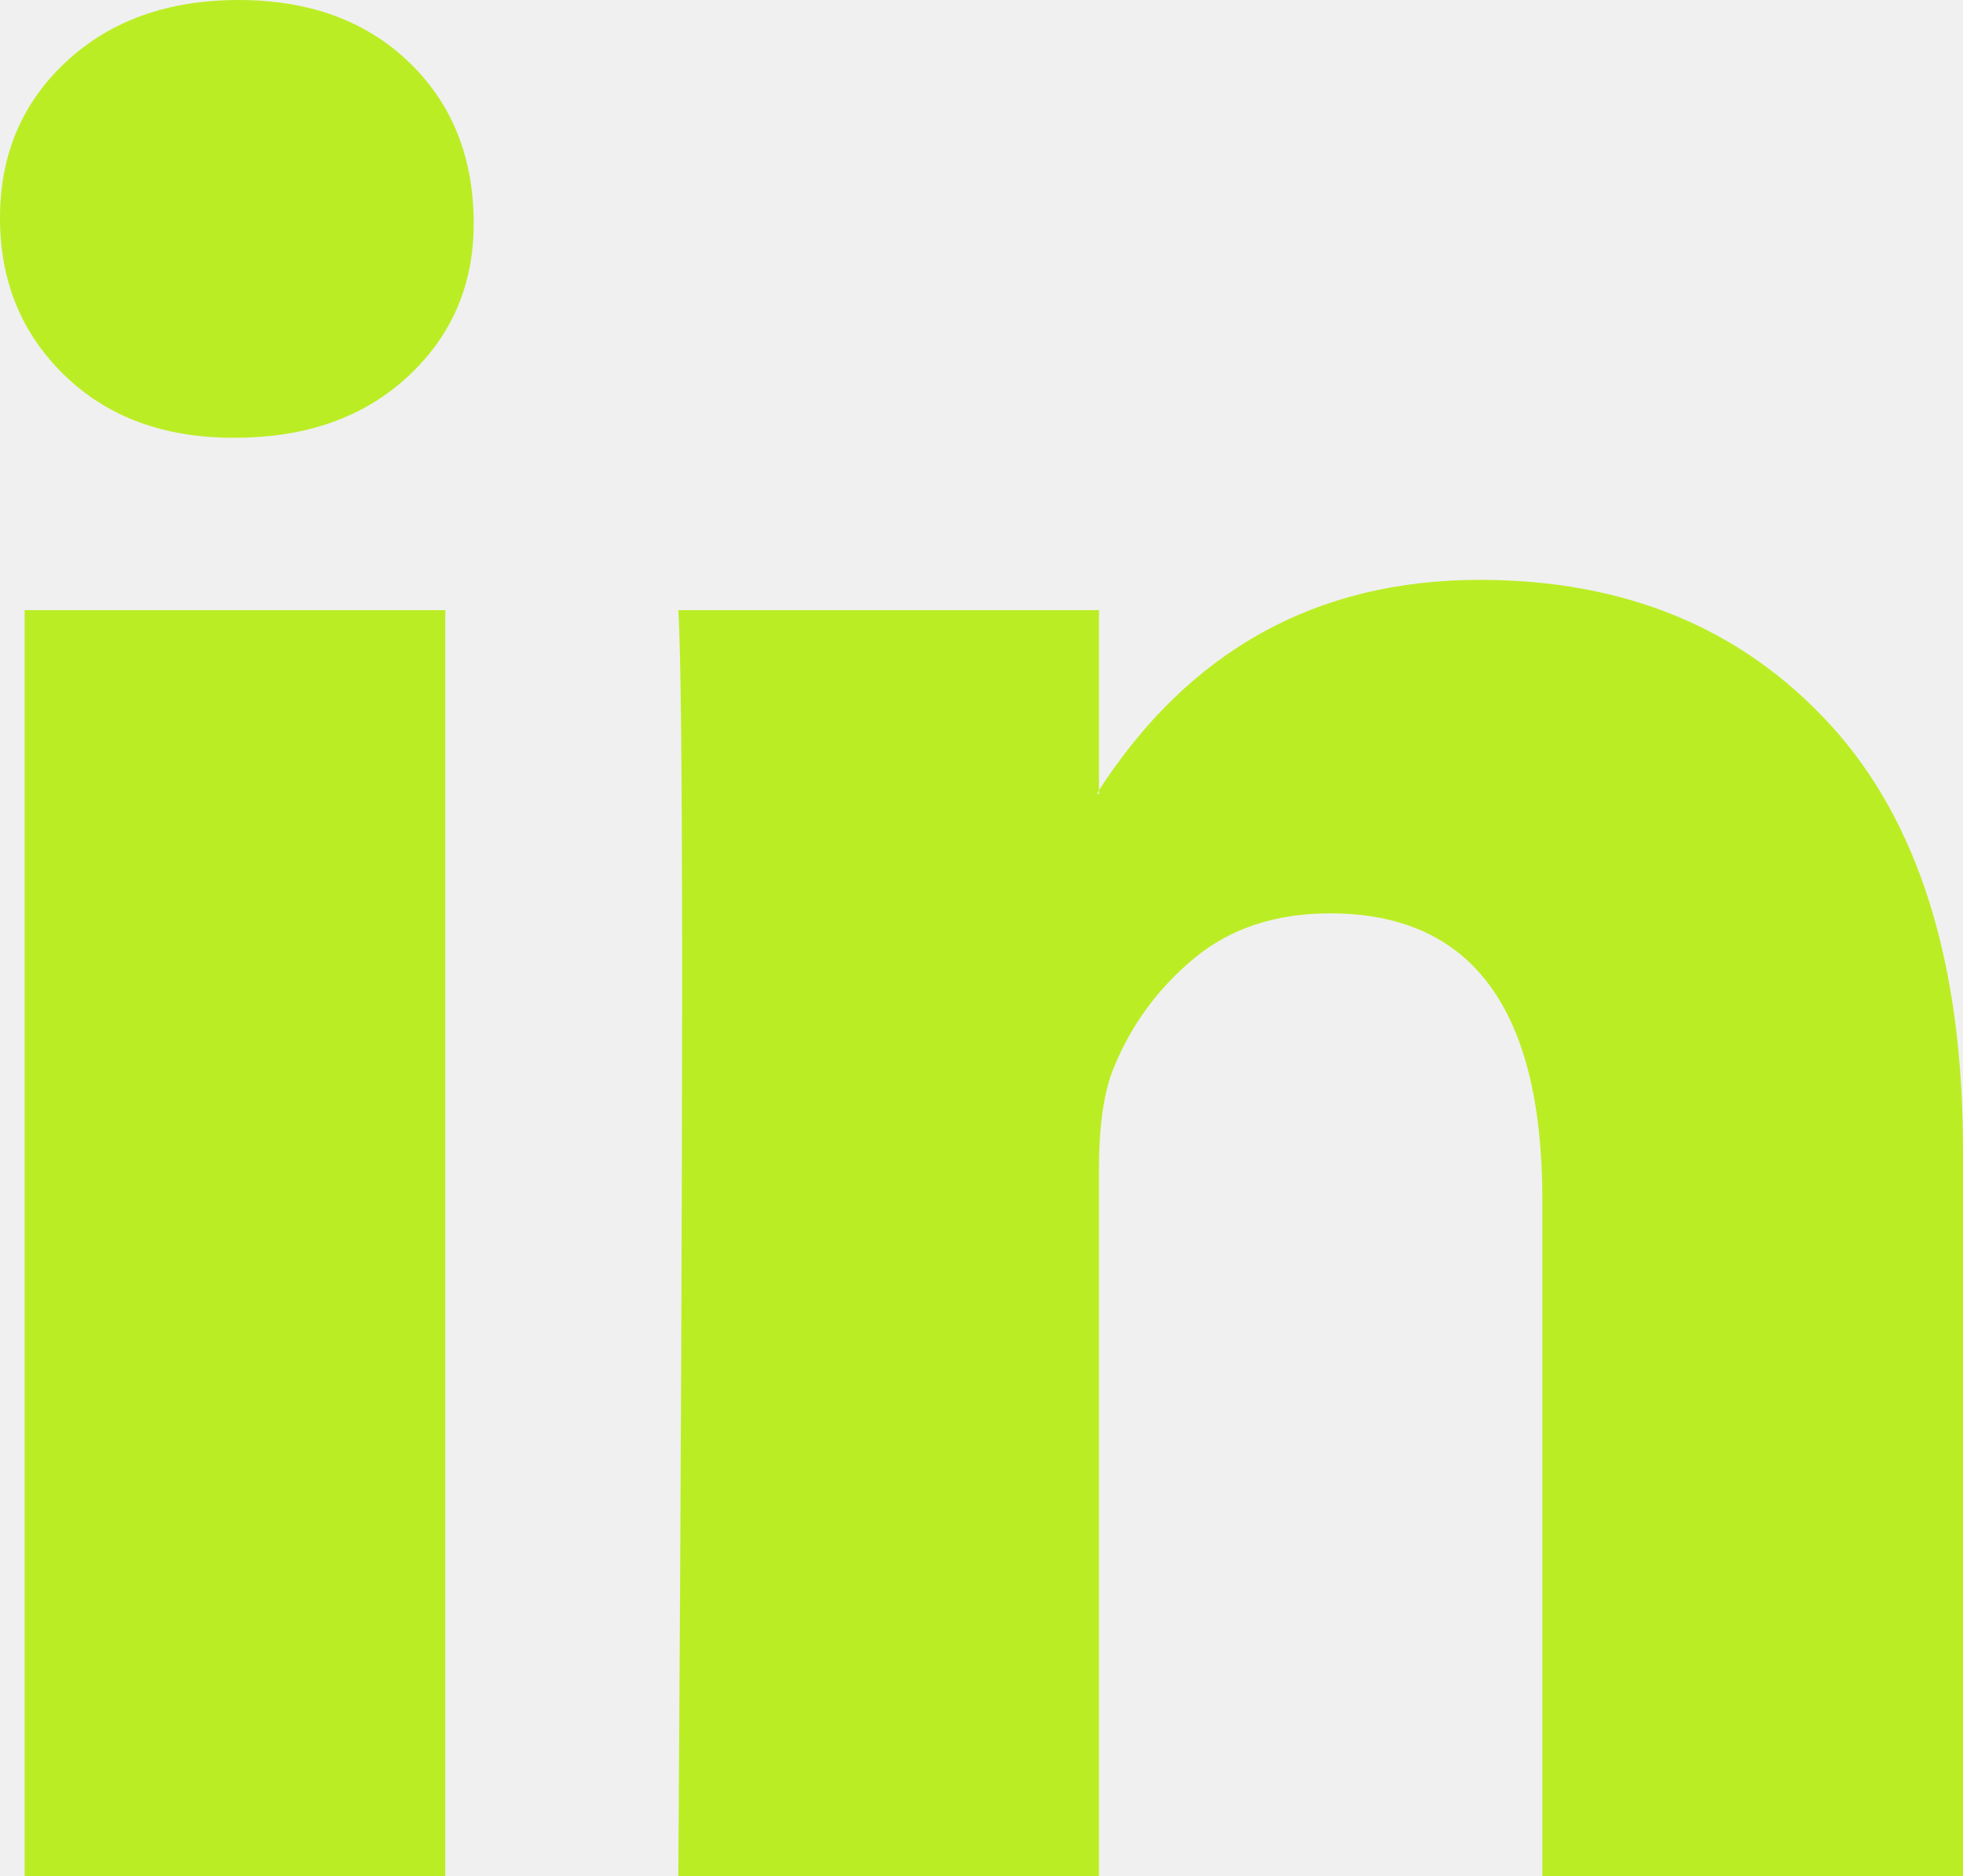
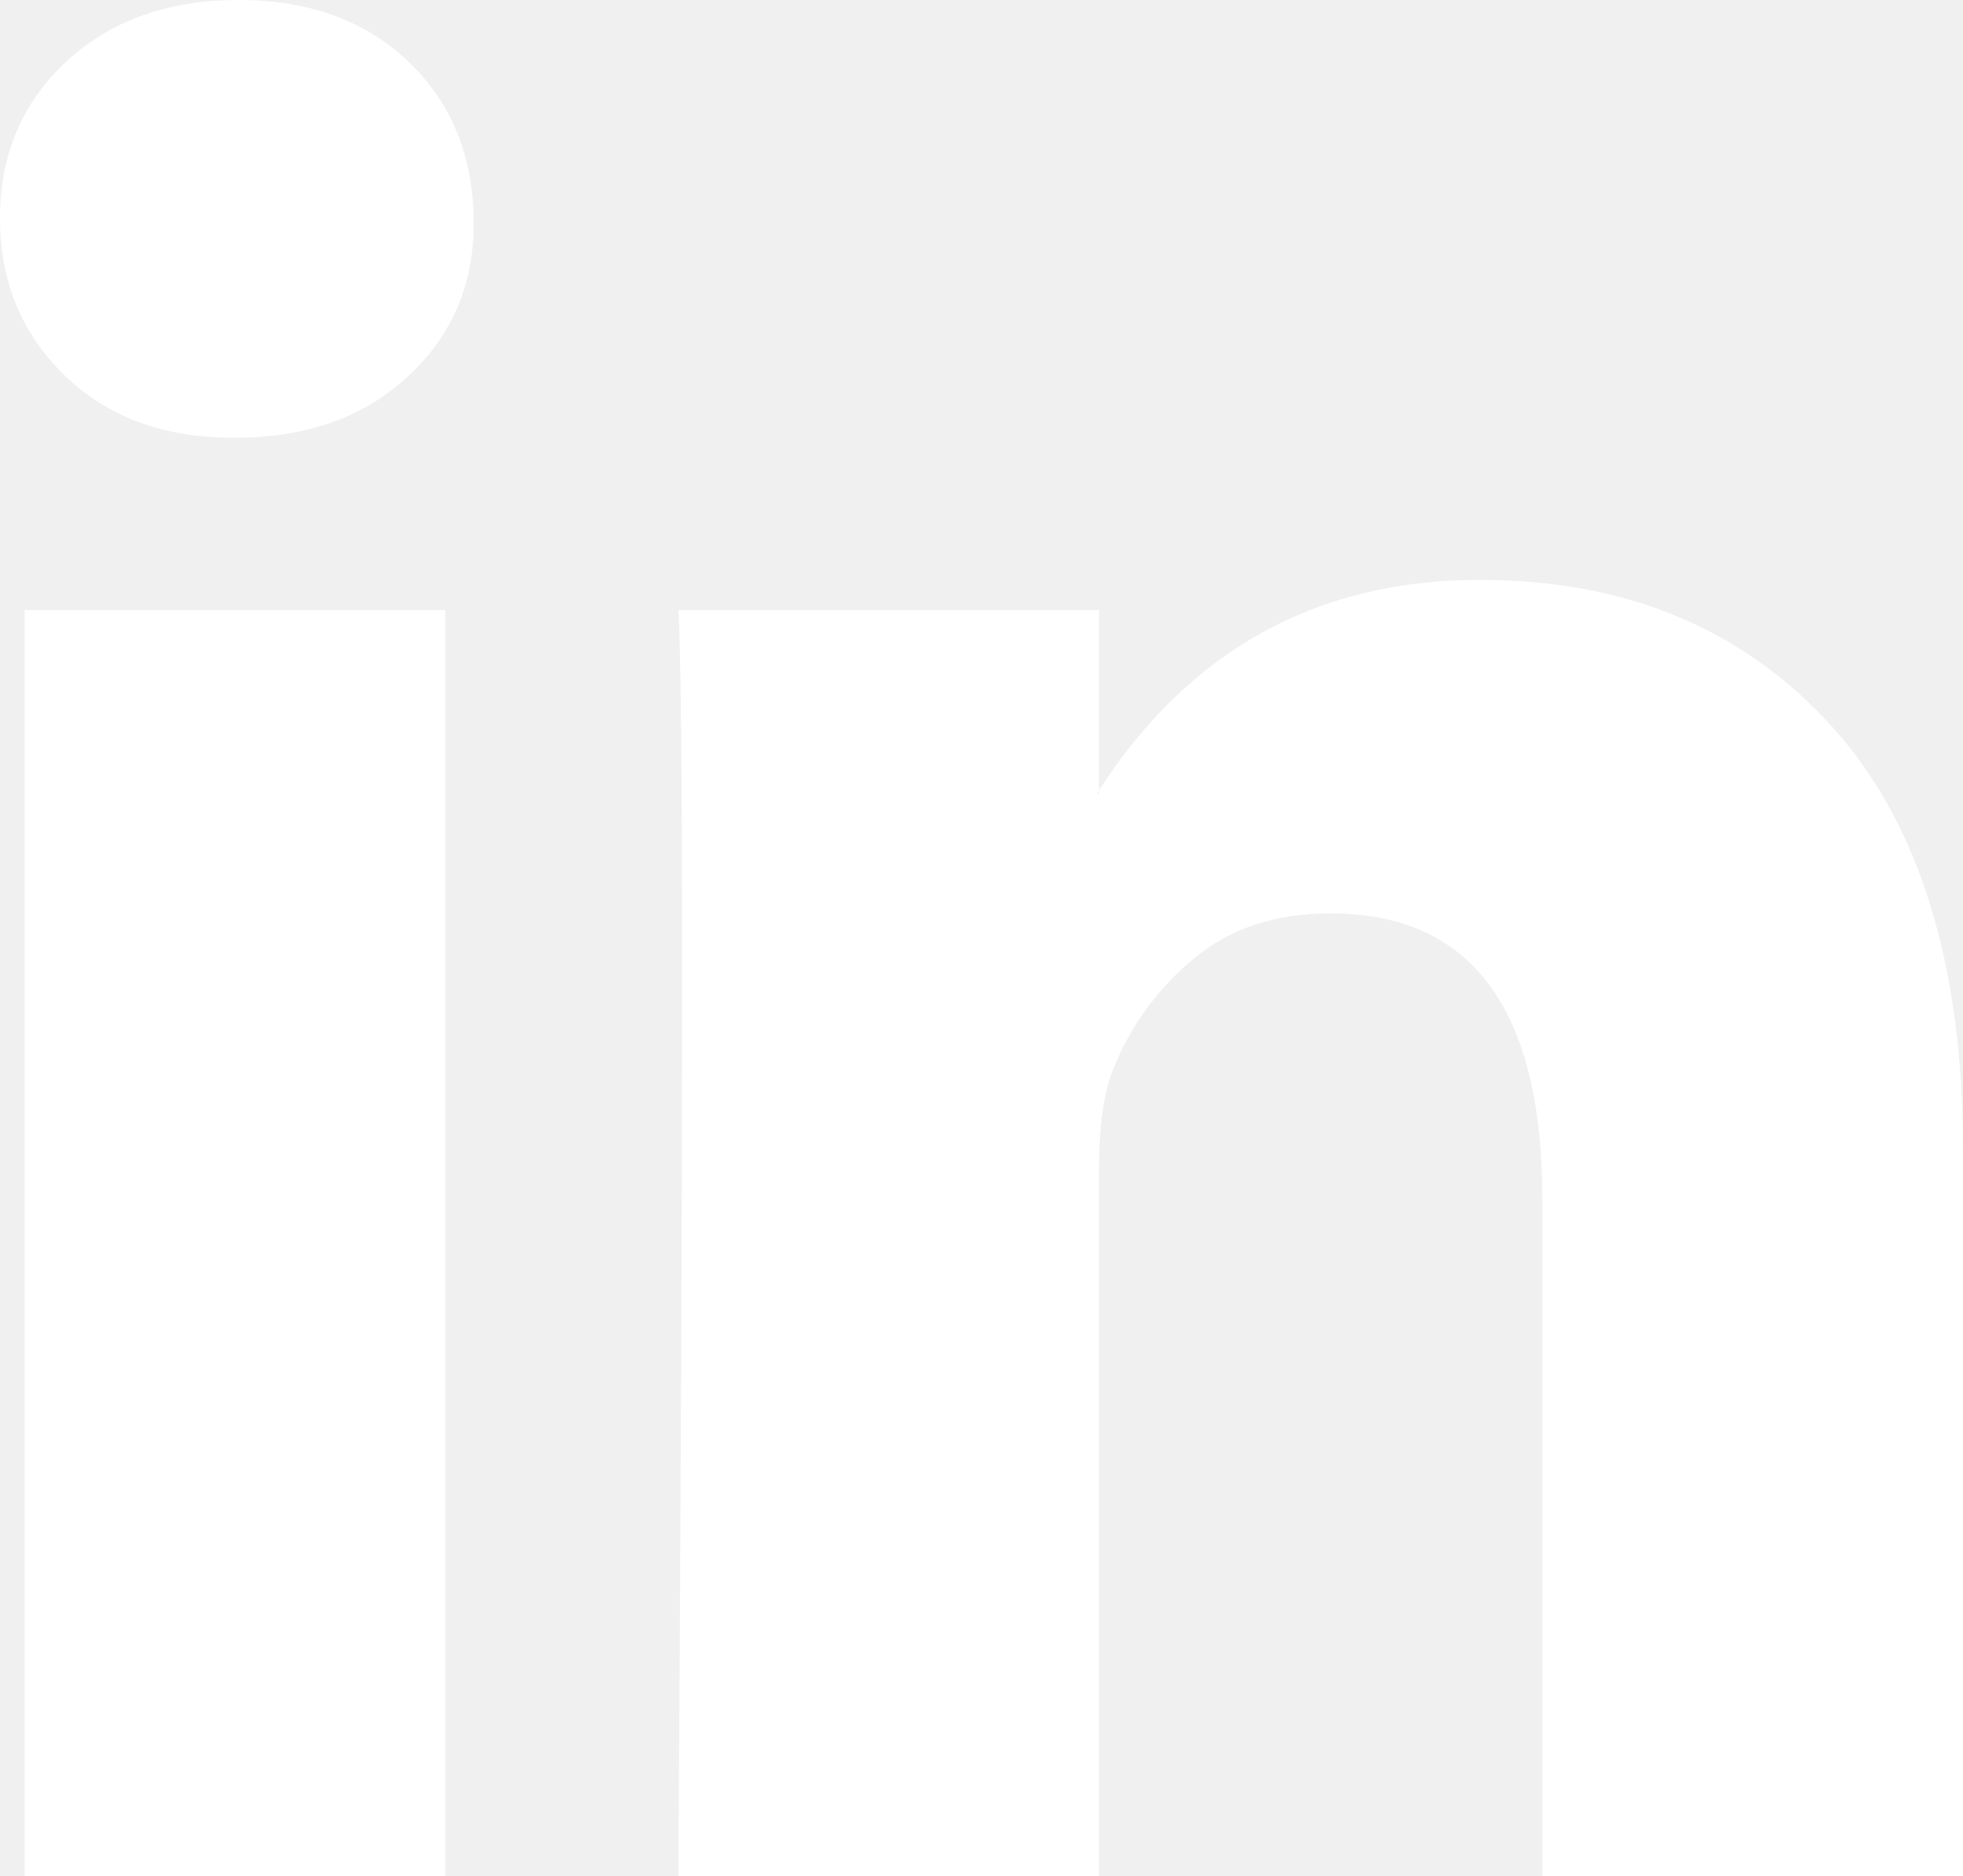
<svg xmlns="http://www.w3.org/2000/svg" width="2500" height="2389" viewBox="0 5 1036 990">
-   <path fill="#bbed25" d="M0 120c0-33.334 11.667-60.834 35-82.5C58.333 15.833 88.667 5 126 5c36.667 0 66.333 10.666 89 32 23.333 22 35 50.666 35 86 0 32-11.333 58.666-34 80-23.333 22-54 33-92 33h-1c-36.667 0-66.333-11-89-33S0 153.333 0 120zm13 875V327h222v668H13zm345 0h222V622c0-23.334 2.667-41.334 8-54 9.333-22.667 23.5-41.834 42.5-57.5 19-15.667 42.833-23.5 71.5-23.5 74.667 0 112 50.333 112 151v357h222V612c0-98.667-23.333-173.5-70-224.5S857.667 311 781 311c-86 0-153 37-201 111v2h-1l1-2v-95H358c1.333 21.333 2 87.666 2 199 0 111.333-.667 267.666-2 469z" />
+   <path fill="#FFF" d="M0 120c0-33.334 11.667-60.834 35-82.5C58.333 15.833 88.667 5 126 5c36.667 0 66.333 10.666 89 32 23.333 22 35 50.666 35 86 0 32-11.333 58.666-34 80-23.333 22-54 33-92 33h-1c-36.667 0-66.333-11-89-33S0 153.333 0 120zm13 875V327h222v668H13zm345 0h222V622c0-23.334 2.667-41.334 8-54 9.333-22.667 23.5-41.834 42.5-57.5 19-15.667 42.833-23.5 71.5-23.5 74.667 0 112 50.333 112 151v357h222V612c0-98.667-23.333-173.5-70-224.5S857.667 311 781 311c-86 0-153 37-201 111v2h-1l1-2v-95H358c1.333 21.333 2 87.666 2 199 0 111.333-.667 267.666-2 469z" />
</svg>
